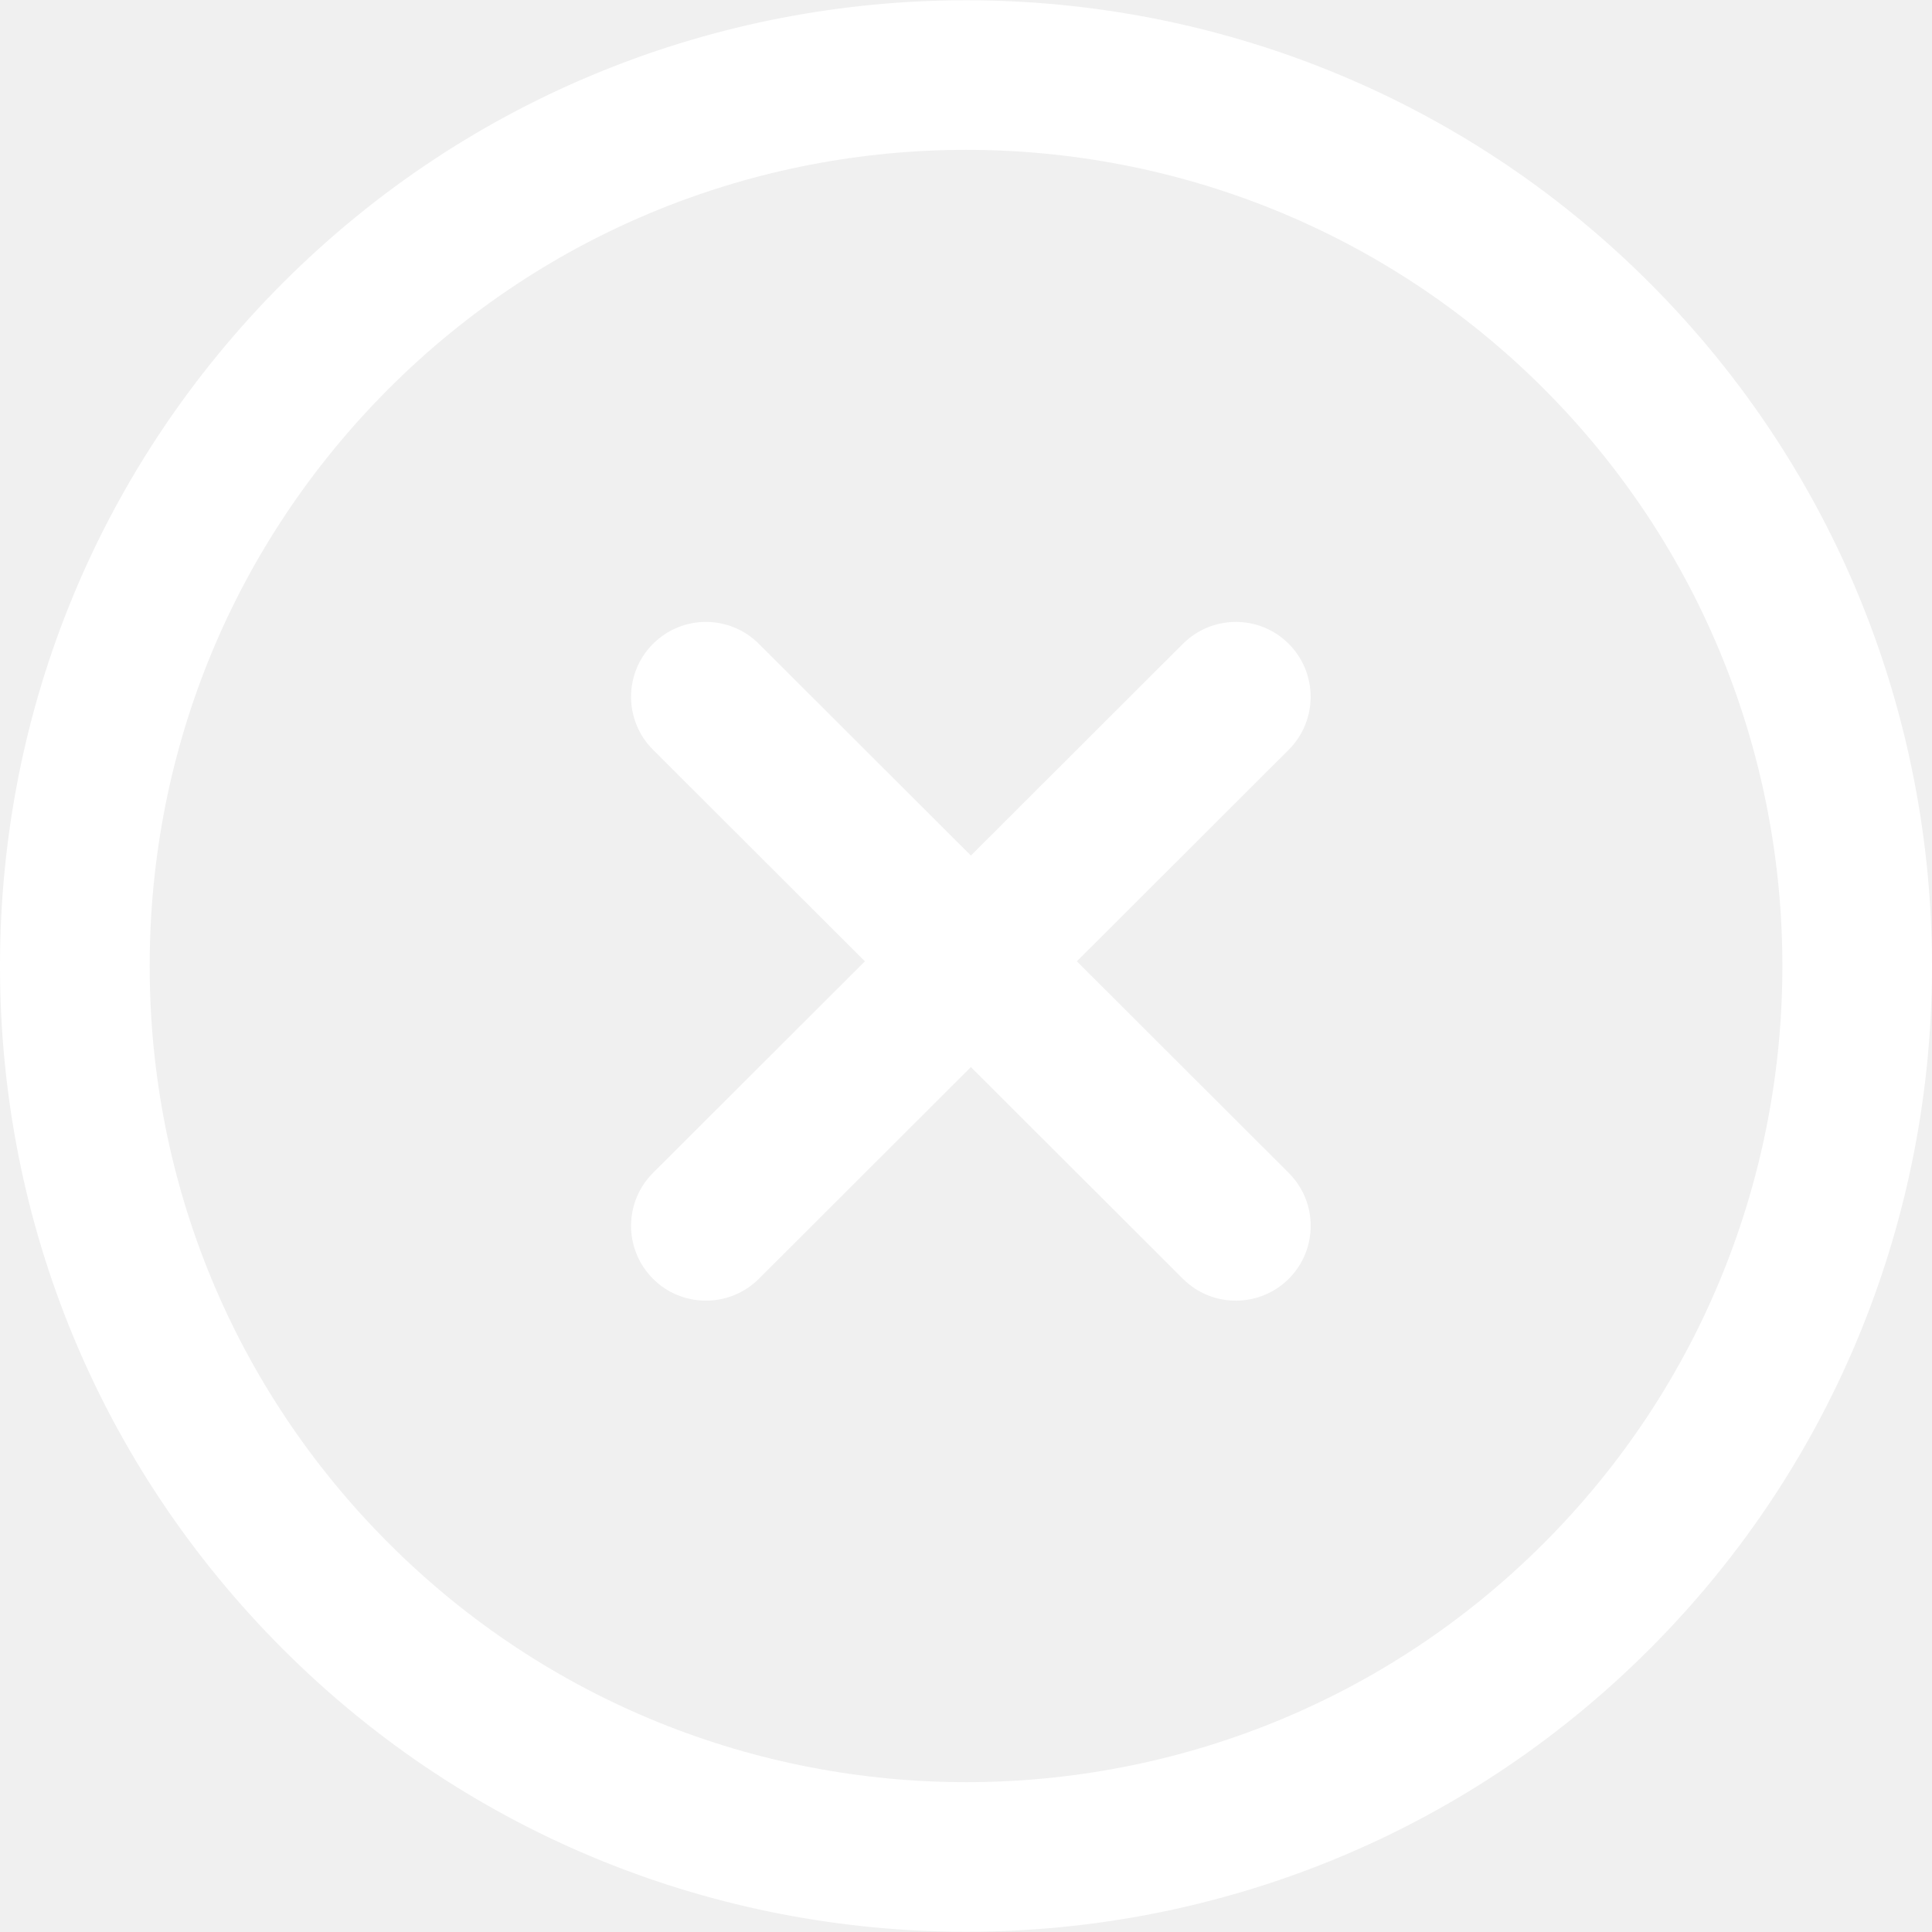
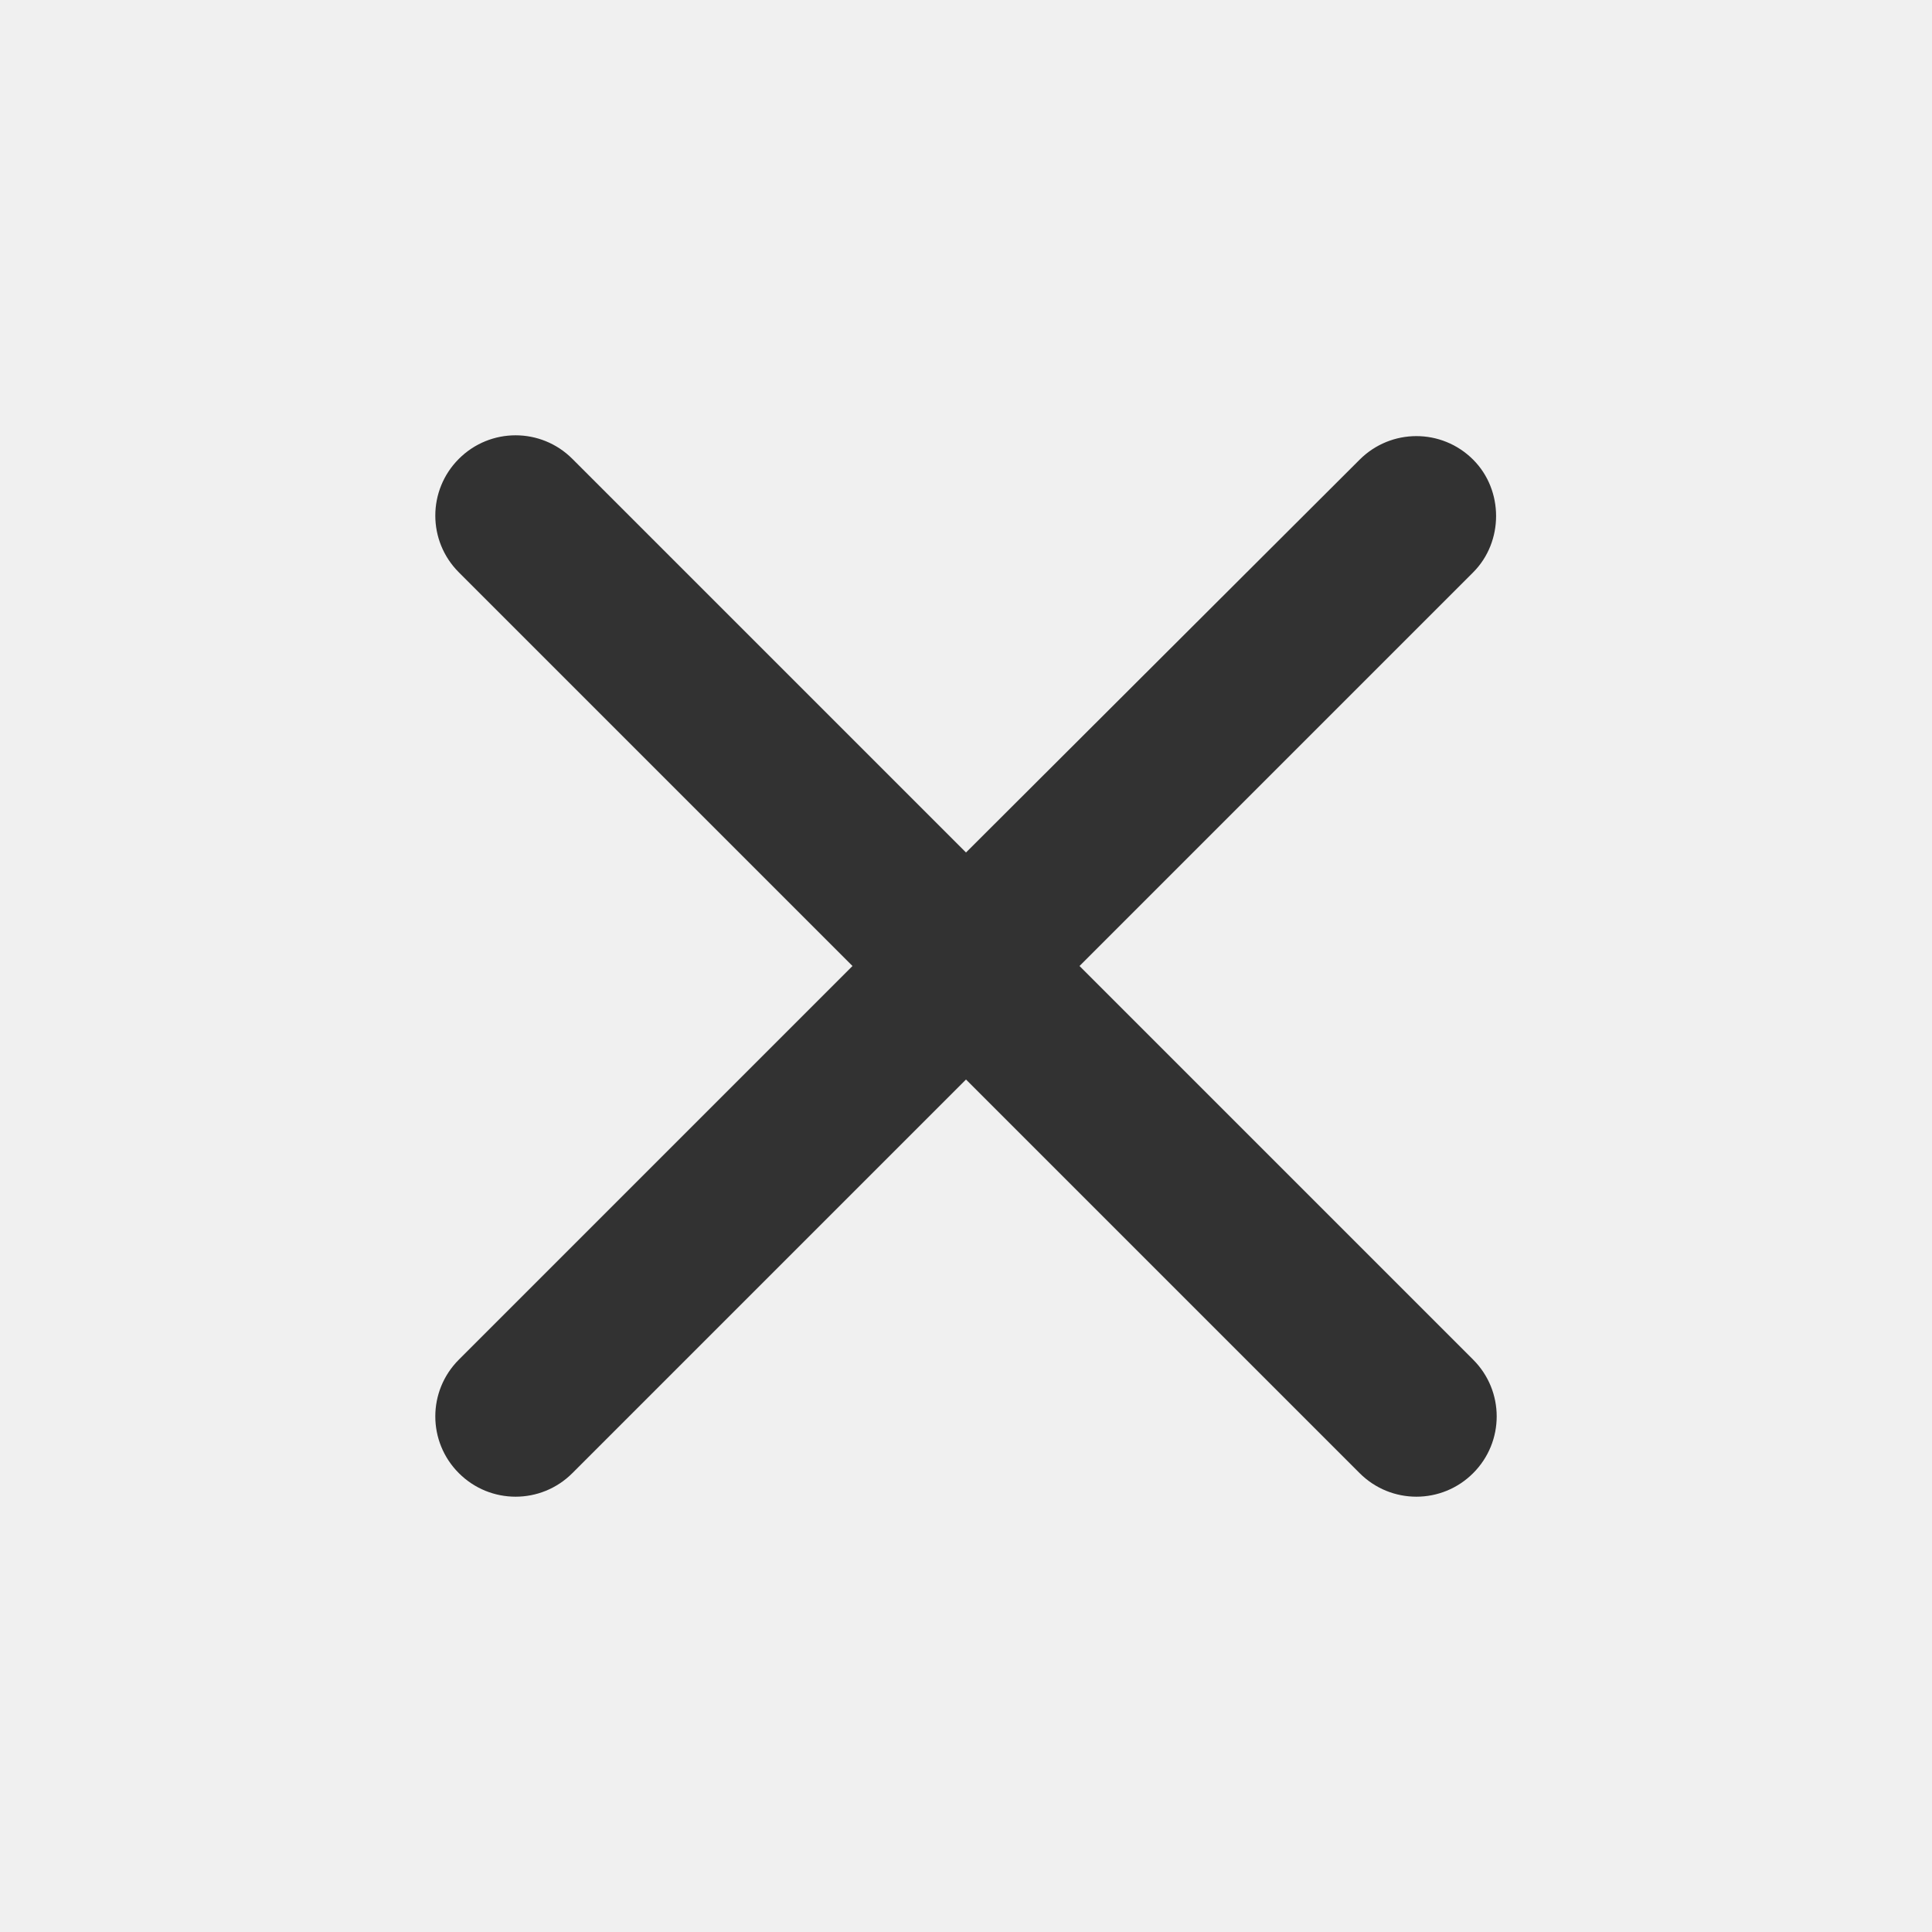
- <svg xmlns="http://www.w3.org/2000/svg" version="1.1" id="Capa_1" x="0px" y="0px" viewBox="0 0 511.995 511.995" style="enable-background:new 0 0 511.995 511.995;" xml:space="preserve">
-   <g>
-     <g>
-       <path d="M437.126,74.939c-99.826-99.826-262.307-99.826-362.133,0C26.637,123.314,0,187.617,0,256.005    s26.637,132.691,74.993,181.047c49.923,49.923,115.495,74.874,181.066,74.874s131.144-24.951,181.066-74.874    C536.951,337.226,536.951,174.784,437.126,74.939z M409.08,409.006c-84.375,84.375-221.667,84.375-306.042,0    c-40.858-40.858-63.37-95.204-63.37-153.001s22.512-112.143,63.37-153.021c84.375-84.375,221.667-84.355,306.042,0    C493.435,187.359,493.435,324.651,409.08,409.006z" fill="#ffffff" />
-     </g>
-   </g>
-   <g>
-     <g>
-       <path d="M341.525,310.827l-56.151-56.071l56.151-56.071c7.735-7.735,7.735-20.29,0.02-28.046    c-7.755-7.775-20.31-7.755-28.065-0.02l-56.19,56.111l-56.19-56.111c-7.755-7.735-20.31-7.755-28.065,0.02    c-7.735,7.755-7.735,20.31,0.02,28.046l56.151,56.071l-56.151,56.071c-7.755,7.735-7.755,20.29-0.02,28.046    c3.868,3.887,8.965,5.811,14.043,5.811s10.155-1.944,14.023-5.792l56.19-56.111l56.19,56.111    c3.868,3.868,8.945,5.792,14.023,5.792c5.078,0,10.175-1.944,14.043-5.811C349.28,331.117,349.28,318.562,341.525,310.827z" fill="#ffffff" />
-     </g>
-   </g>
-   <g>
- </g>
-   <g>
- </g>
-   <g>
- </g>
-   <g>
- </g>
-   <g>
- </g>
-   <g>
- </g>
-   <g>
- </g>
-   <g>
- </g>
-   <g>
- </g>
-   <g>
- </g>
-   <g>
- </g>
-   <g>
- </g>
-   <g>
- </g>
-   <g>
- </g>
-   <g>
- </g>
+ <svg xmlns="http://www.w3.org/2000/svg" width="100%" height="100%" viewBox="0 0 24 24" fill="none">
+   <path d="M18.3 5.71C17.91 5.32 17.28 5.32 16.89 5.71L12 10.59L7.11 5.7C6.72 5.31 6.09 5.31 5.7 5.7C5.31 6.09 5.31 6.72 5.7 7.11L10.59 12L5.7 16.89C5.31 17.28 5.31 17.91 5.7 18.3C6.09 18.69 6.72 18.69 7.11 18.3L12 13.41L16.89 18.3C17.28 18.69 17.91 18.69 18.3 18.3C18.69 17.91 18.69 17.28 18.3 16.89L13.41 12L18.3 7.11C18.68 6.73 18.68 6.09 18.3 5.71Z" fill="#323232" />
</svg>
